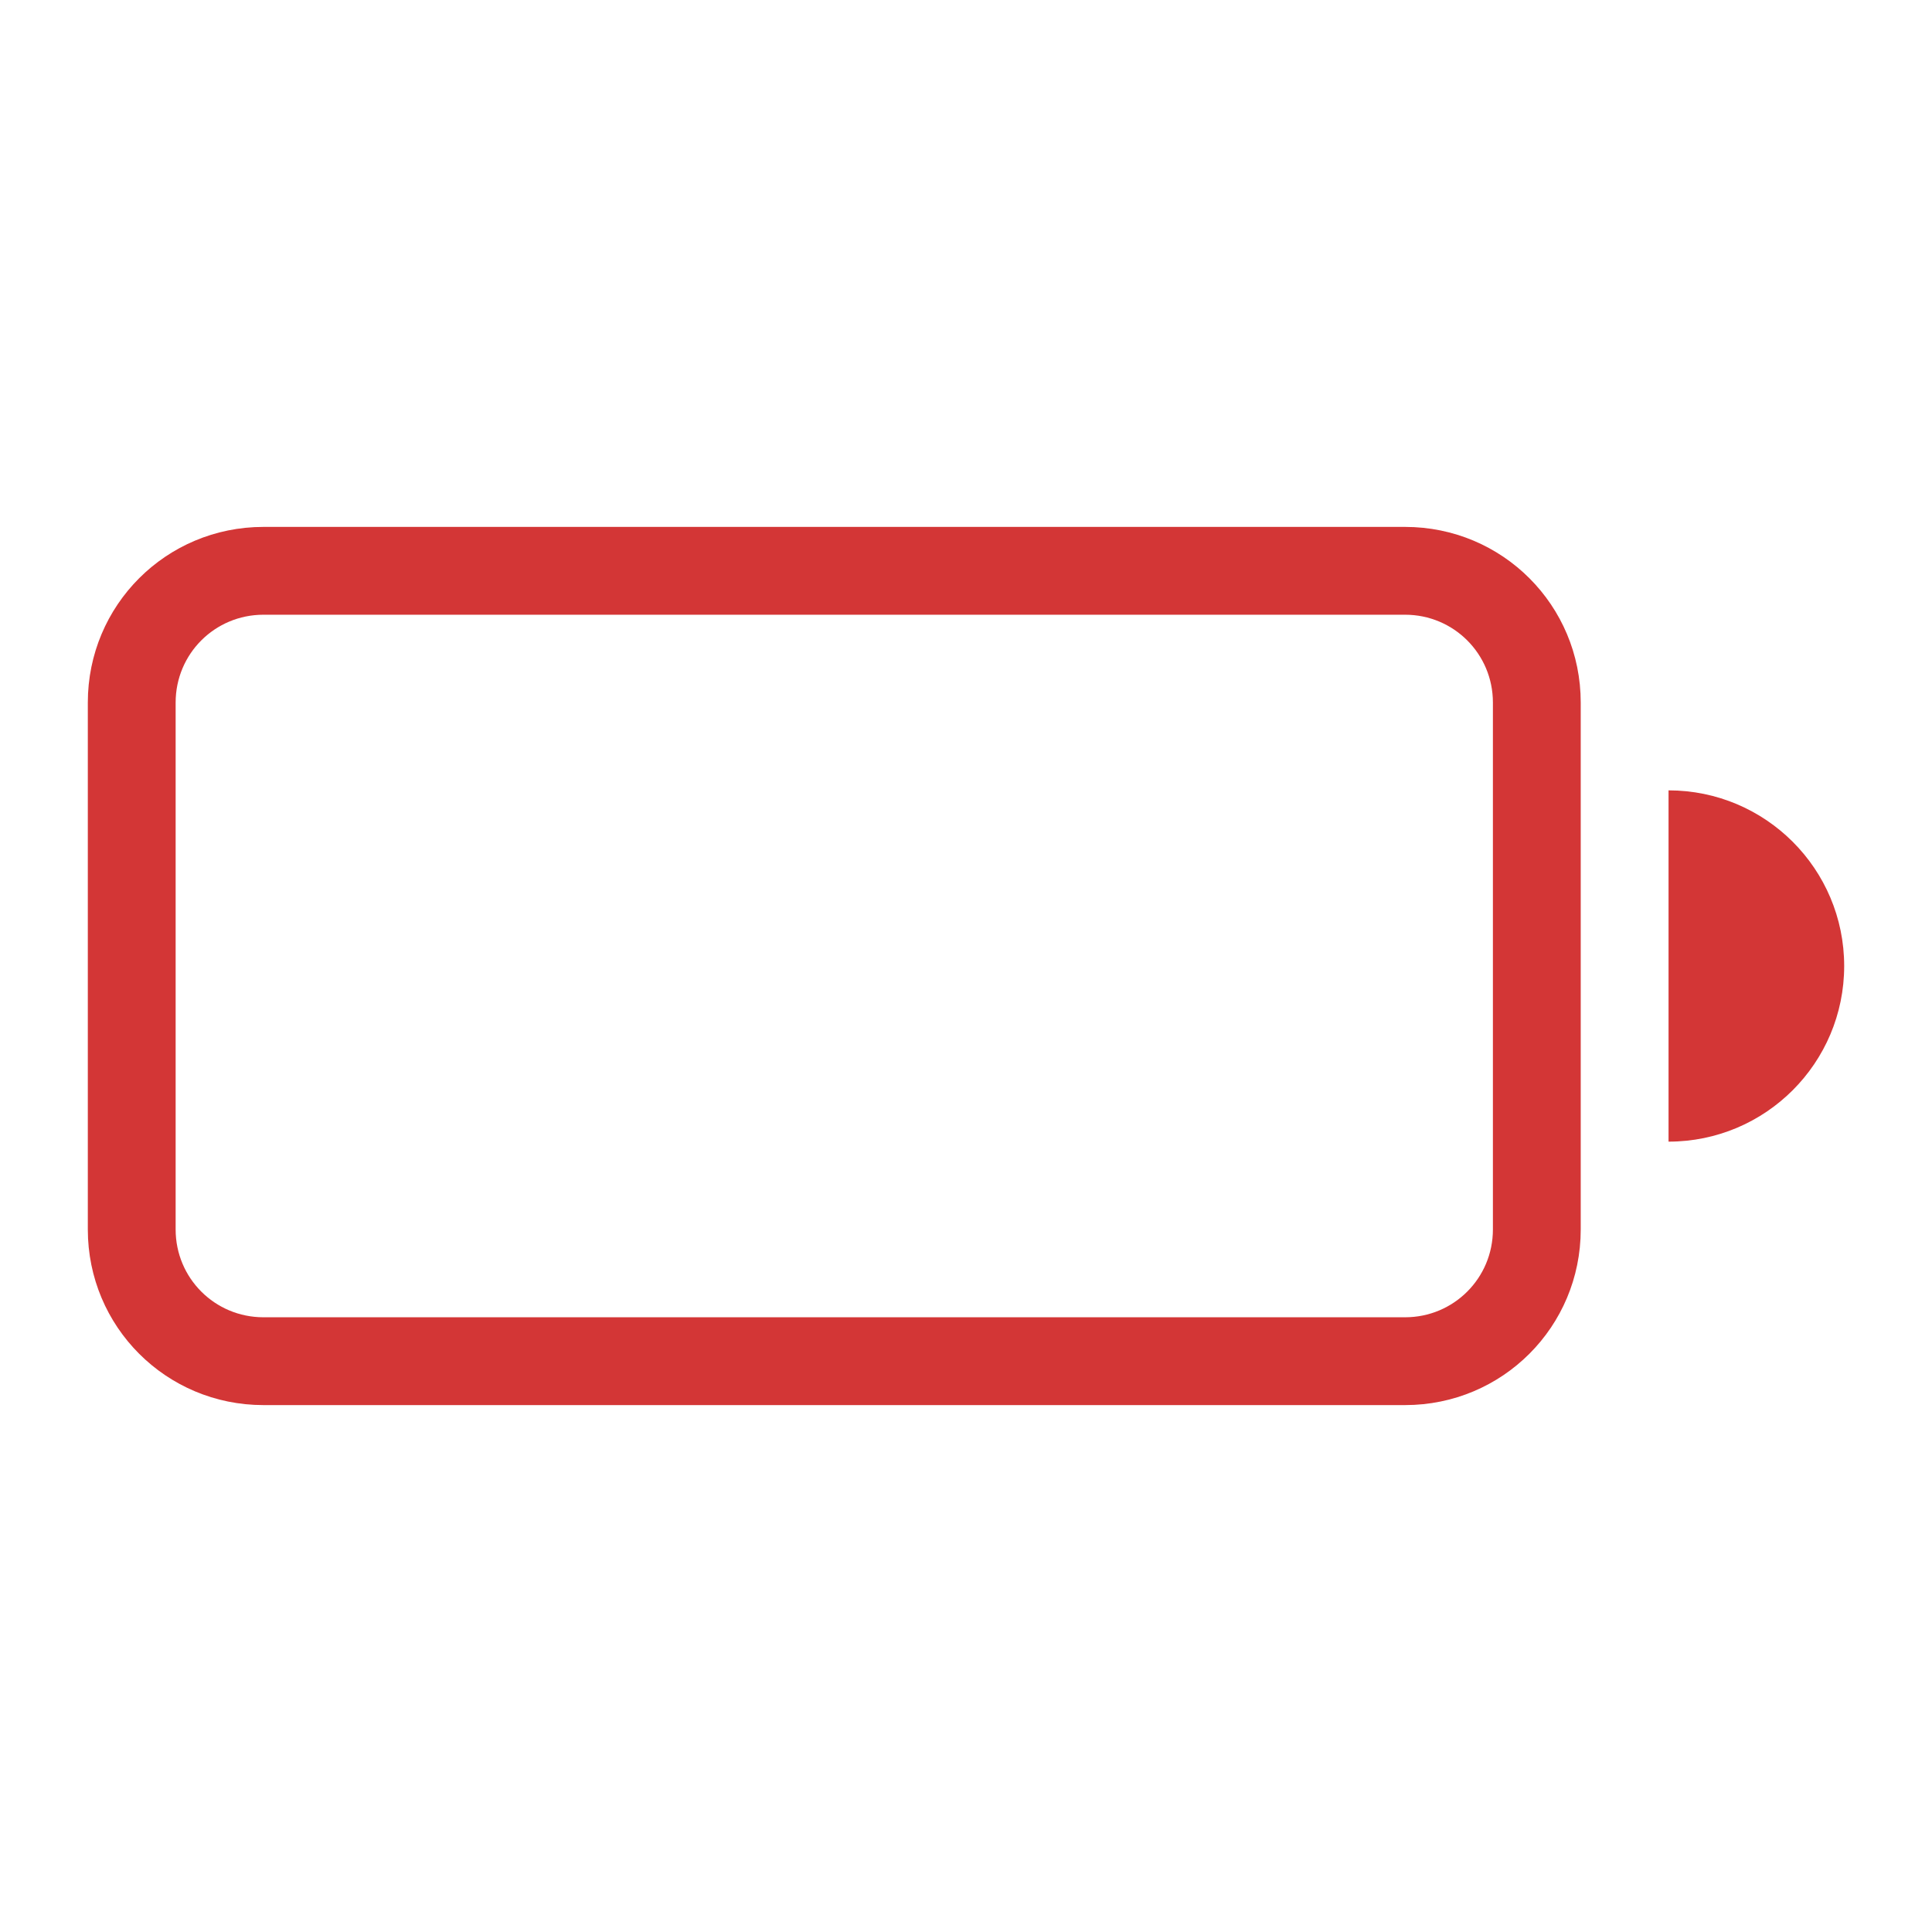
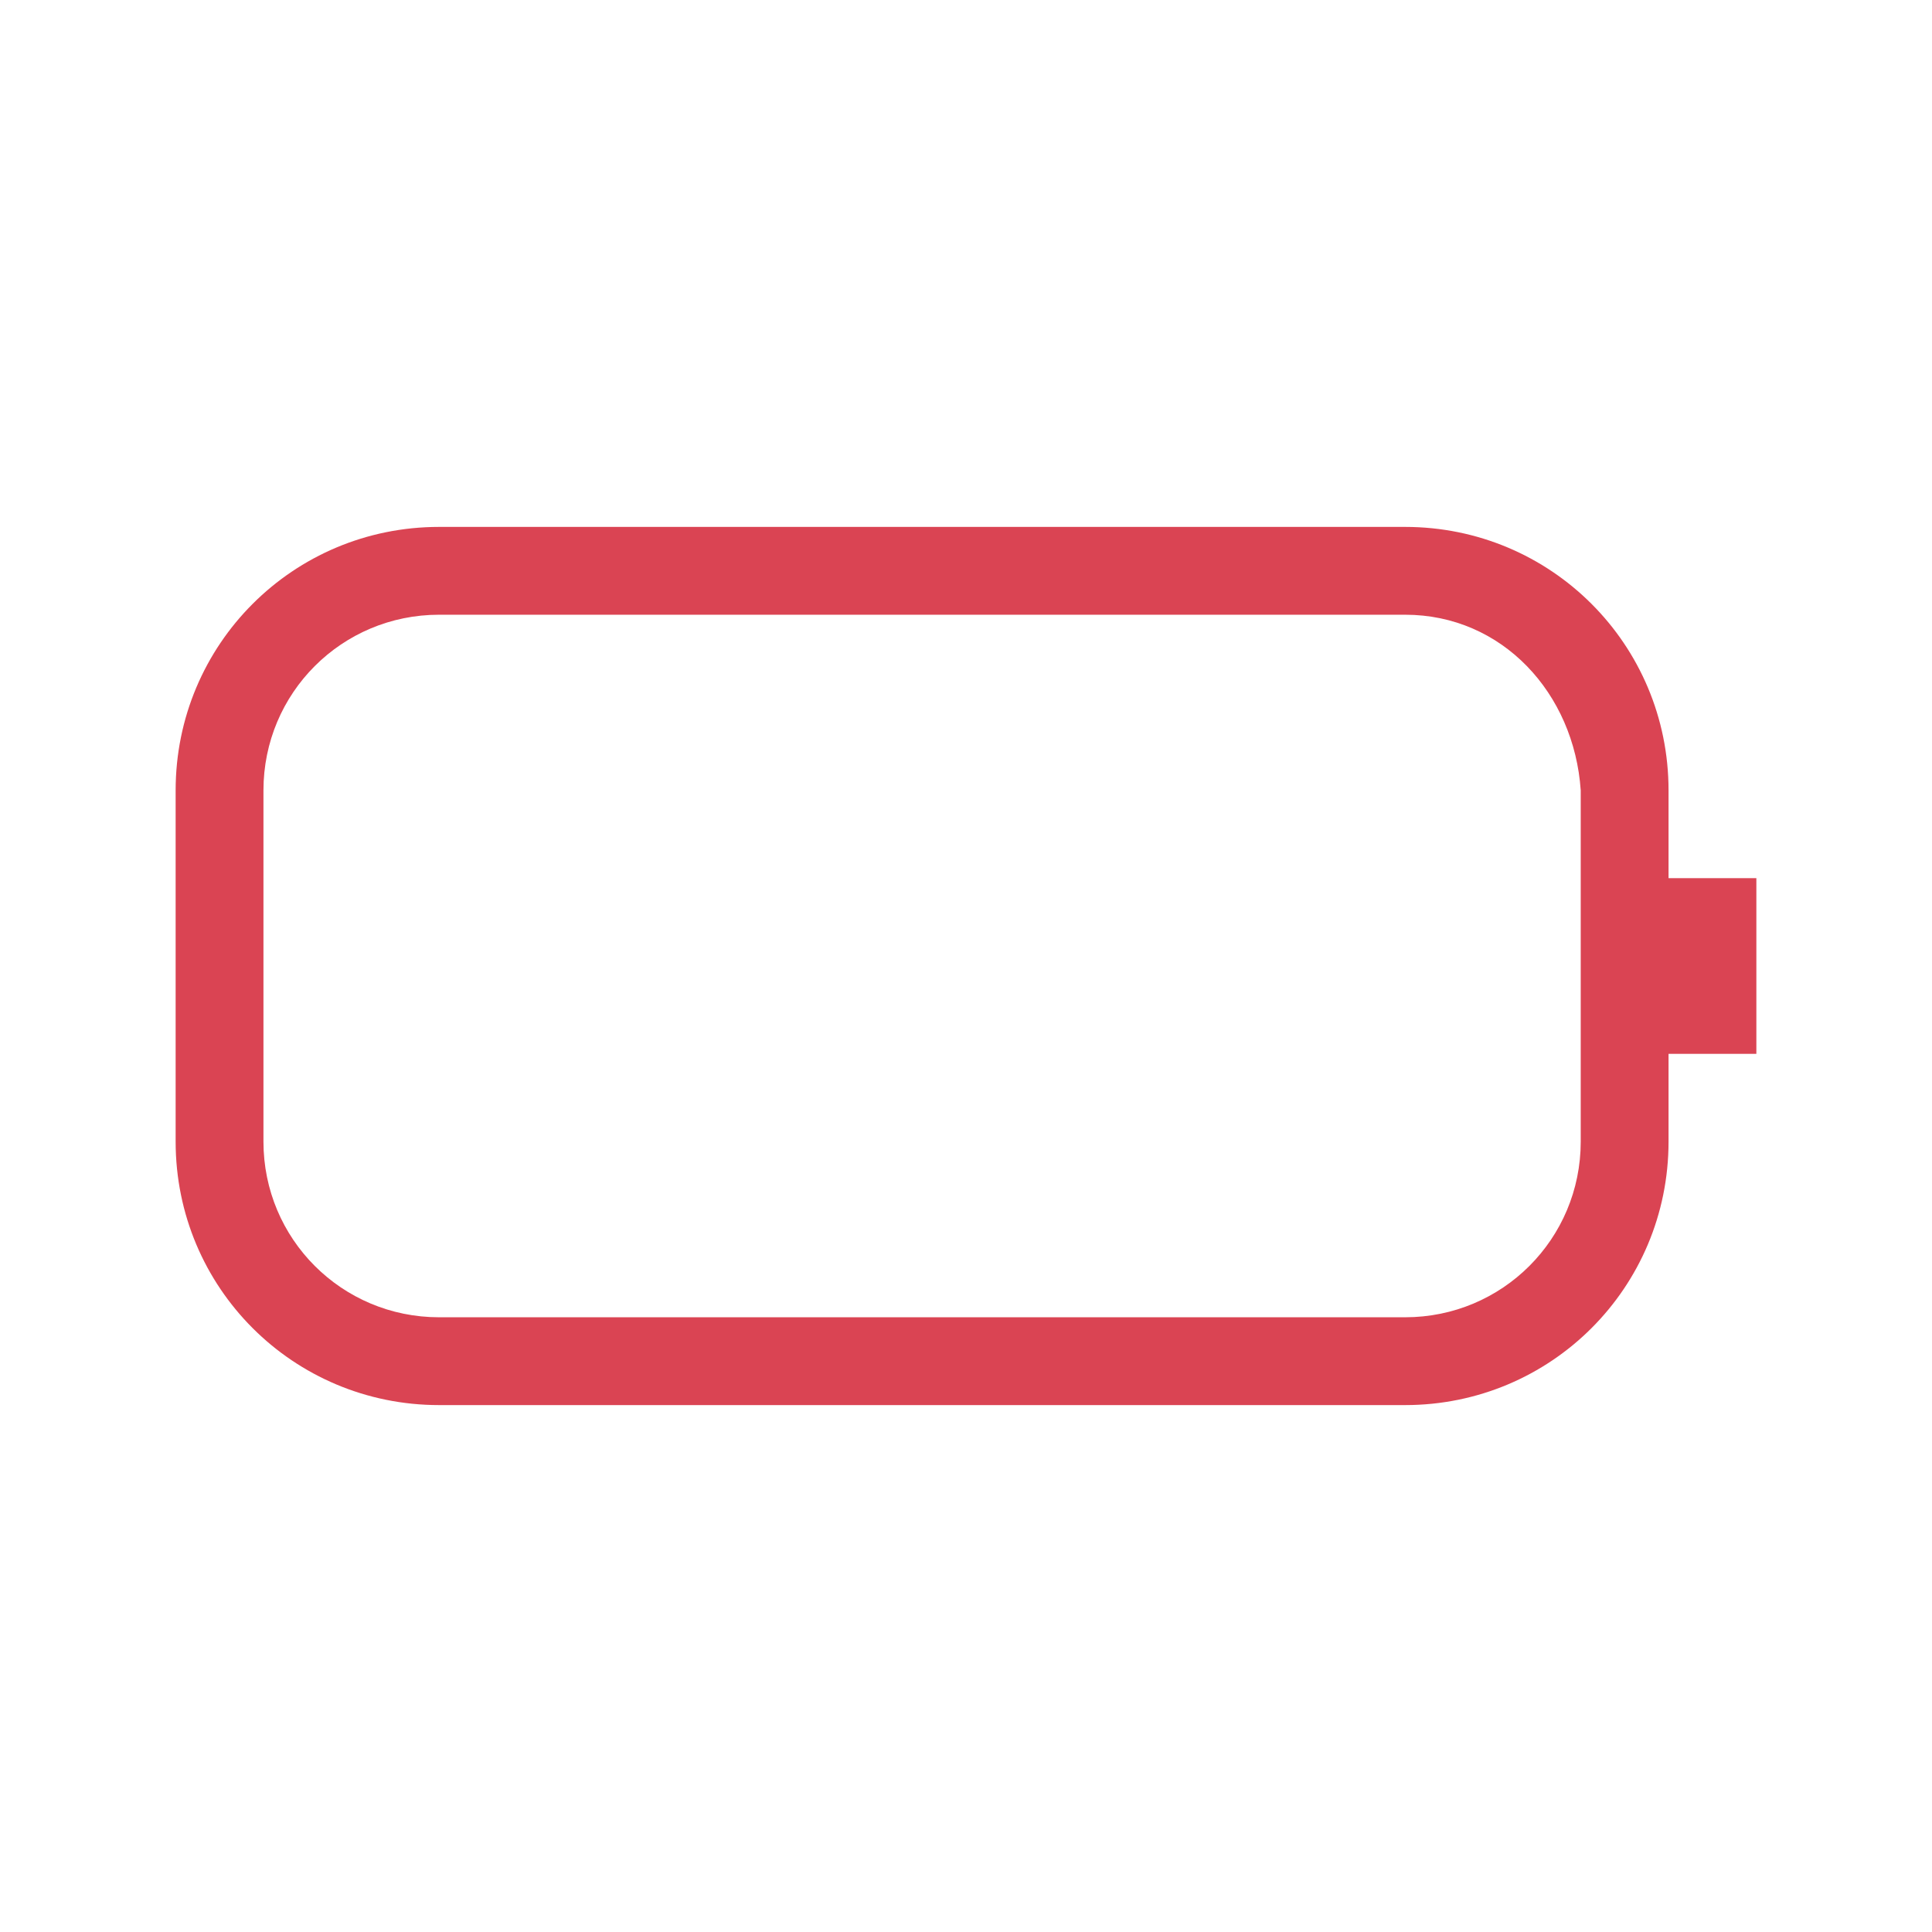
<svg xmlns="http://www.w3.org/2000/svg" width="22" height="22" version="1.1">
  <defs>
-     <style id="current-color-scheme" type="text/css">
-    .ColorScheme-Text { color:#dedede; } .ColorScheme-Highlight { color:#4285f4; }
-   </style>
+     <style id="current-color-scheme" type="text/css">.ColorScheme-Text { color:#dedede; } .ColorScheme-NegativeText { color:#da4453; }</style>
  </defs>
-   <g transform="translate(-1,-1)" fill="#d33636">
-     <path d="m4 7c-1.108 0-2 0.892-2 2v6c0 1.108 0.892 2 2 2h13c1.108 0 2-0.892 2-2v-6c0-1.108-0.892-2-2-2zm0 1h13c0.554 0 1 0.446 1 1v6c0 0.554-0.446 1-1 1h-13c-0.554 0-1-0.446-1-1v-6c0-0.554 0.446-1 1-1zm16 2v4a2 2 0 0 0 2-2 2 2 0 0 0-2-2z" />
+   <g class="ColorScheme-NegativeText" transform="translate(1,3)" fill="currentColor">
+     <path d="m4 3c-1.662 0-3 1.338-3 3v4c0 1.662 1.338 3 3 3h11c1.662 0 3-1.338 3-3v-1h1v-2h-1v-1c0-1.662-1.338-3-3-3zm0 1h11c1.108 0 1.925 0.895 2 2v4c0 1.108-0.892 2-2 2h-11c-1.108 0-2-0.892-2-2v-4c0-1.108 0.892-2 2-2z" />
  </g>
</svg>
